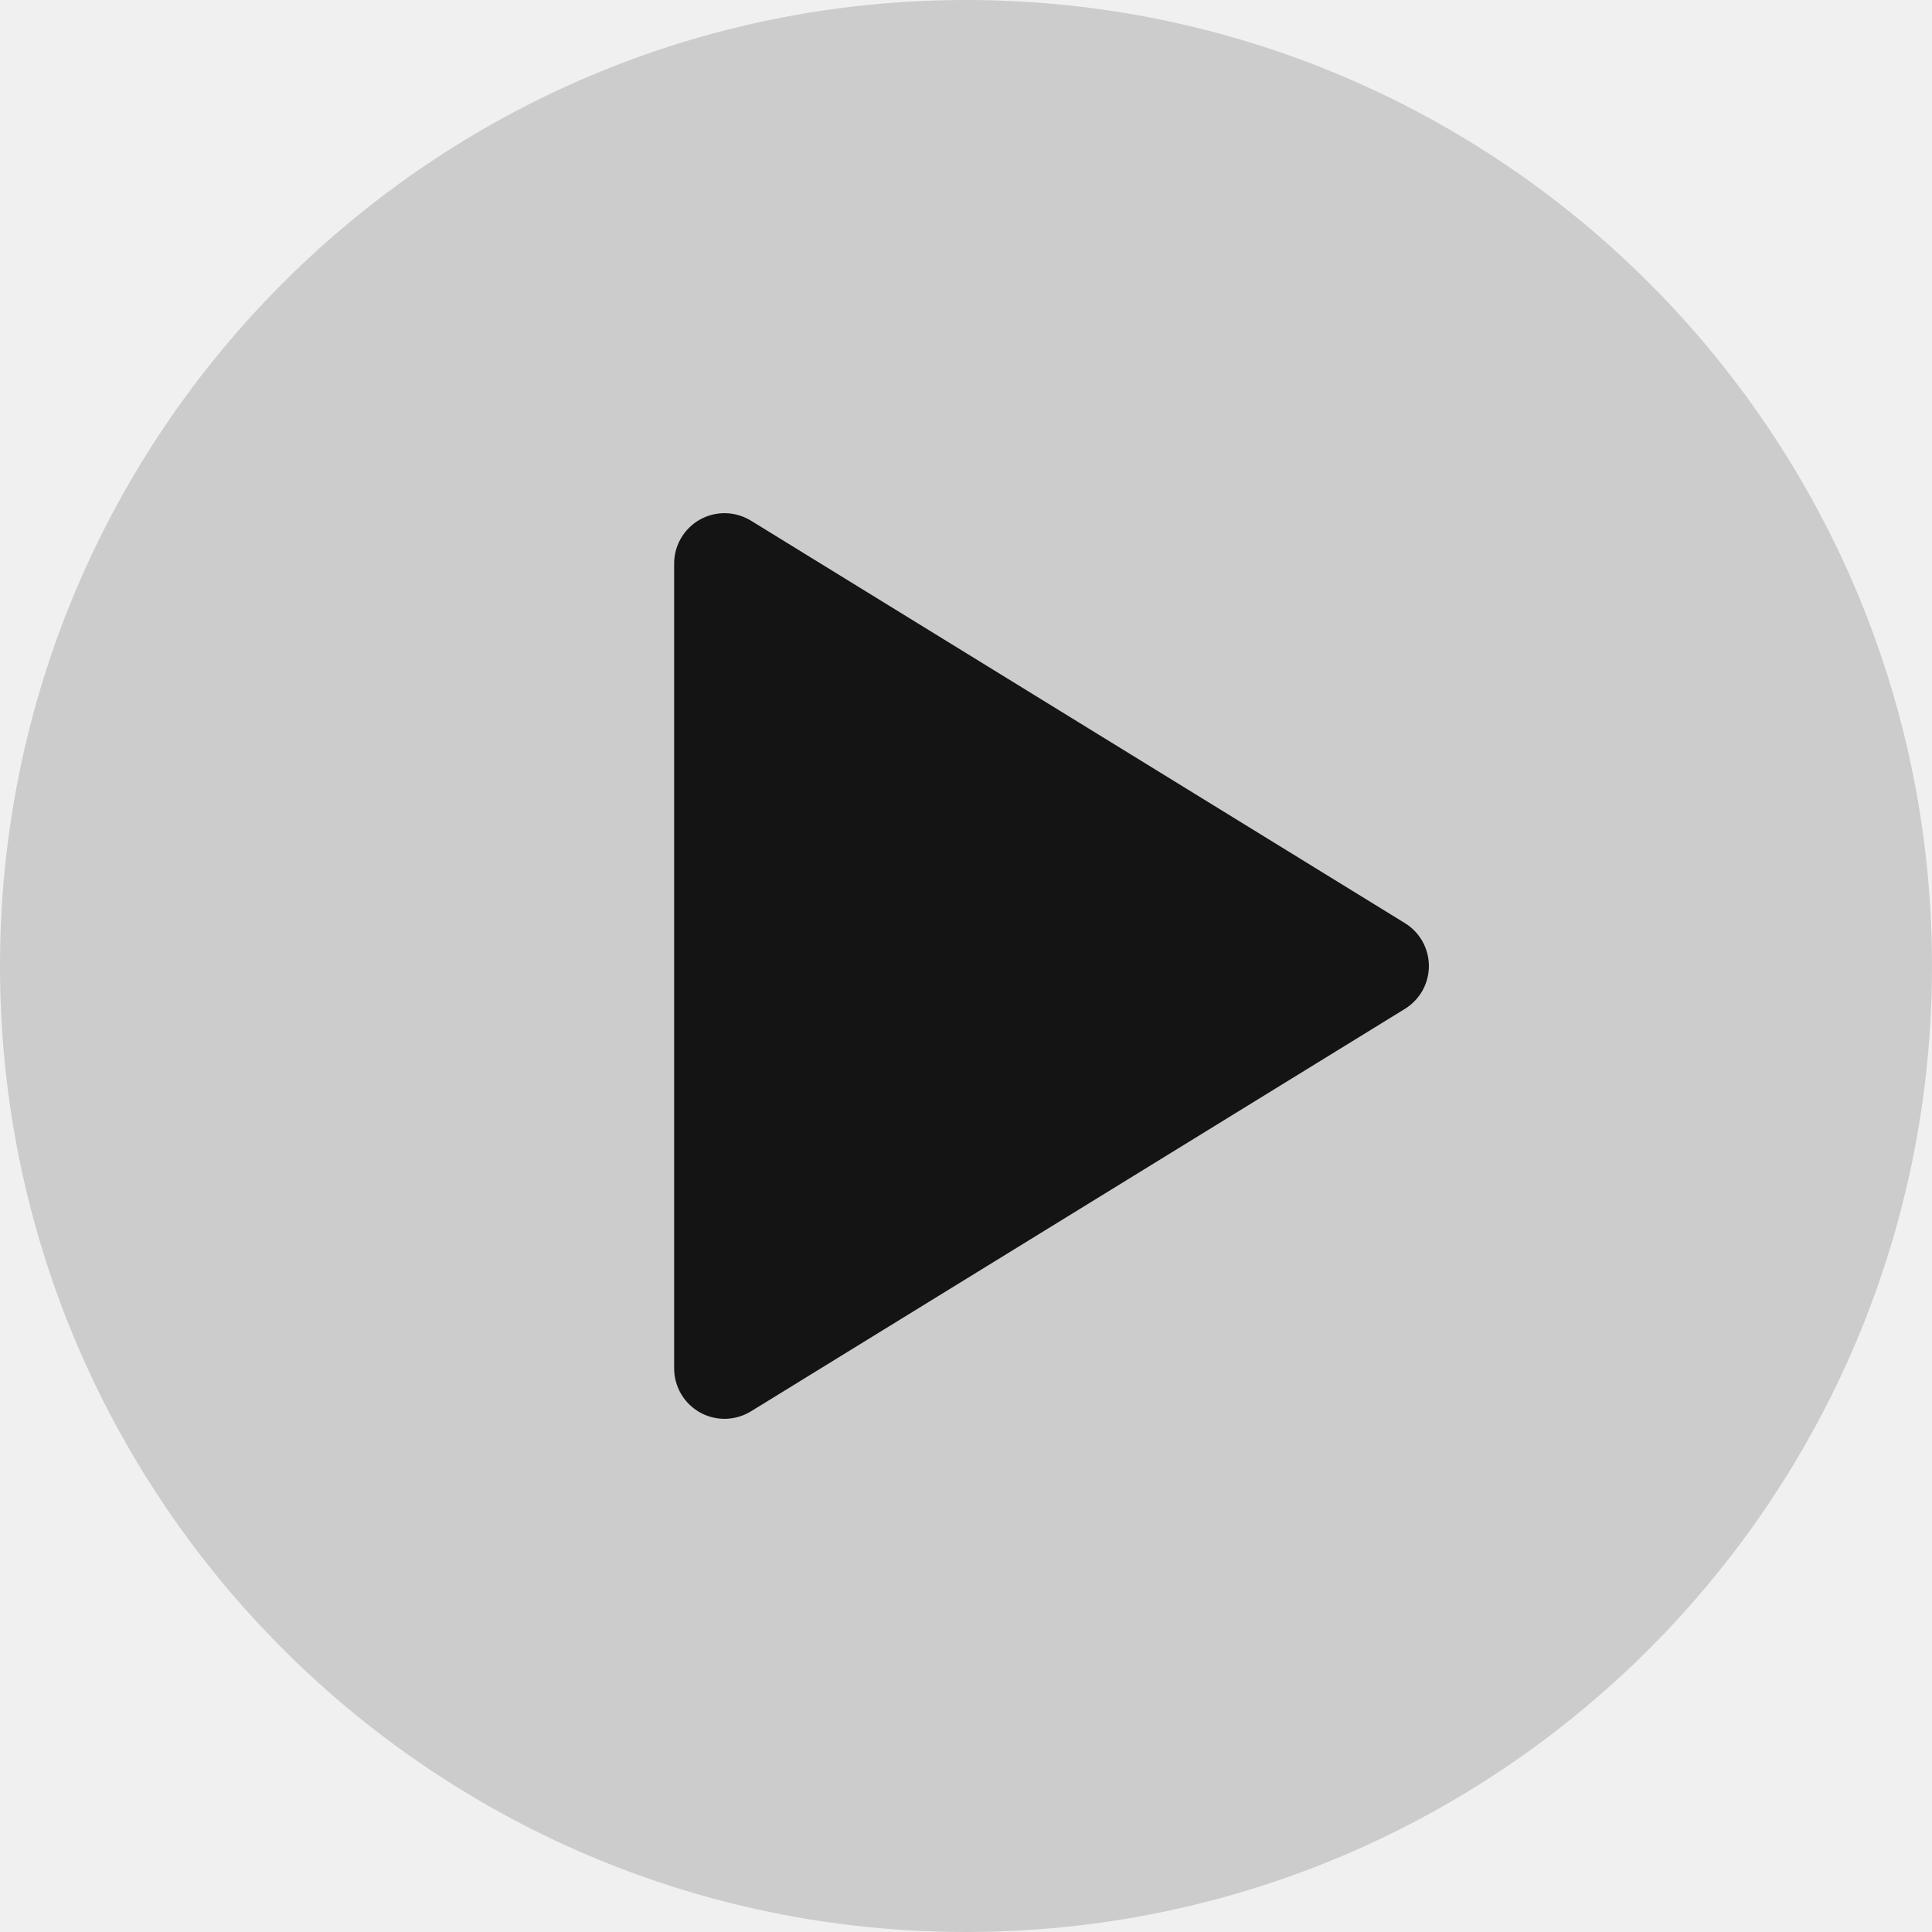
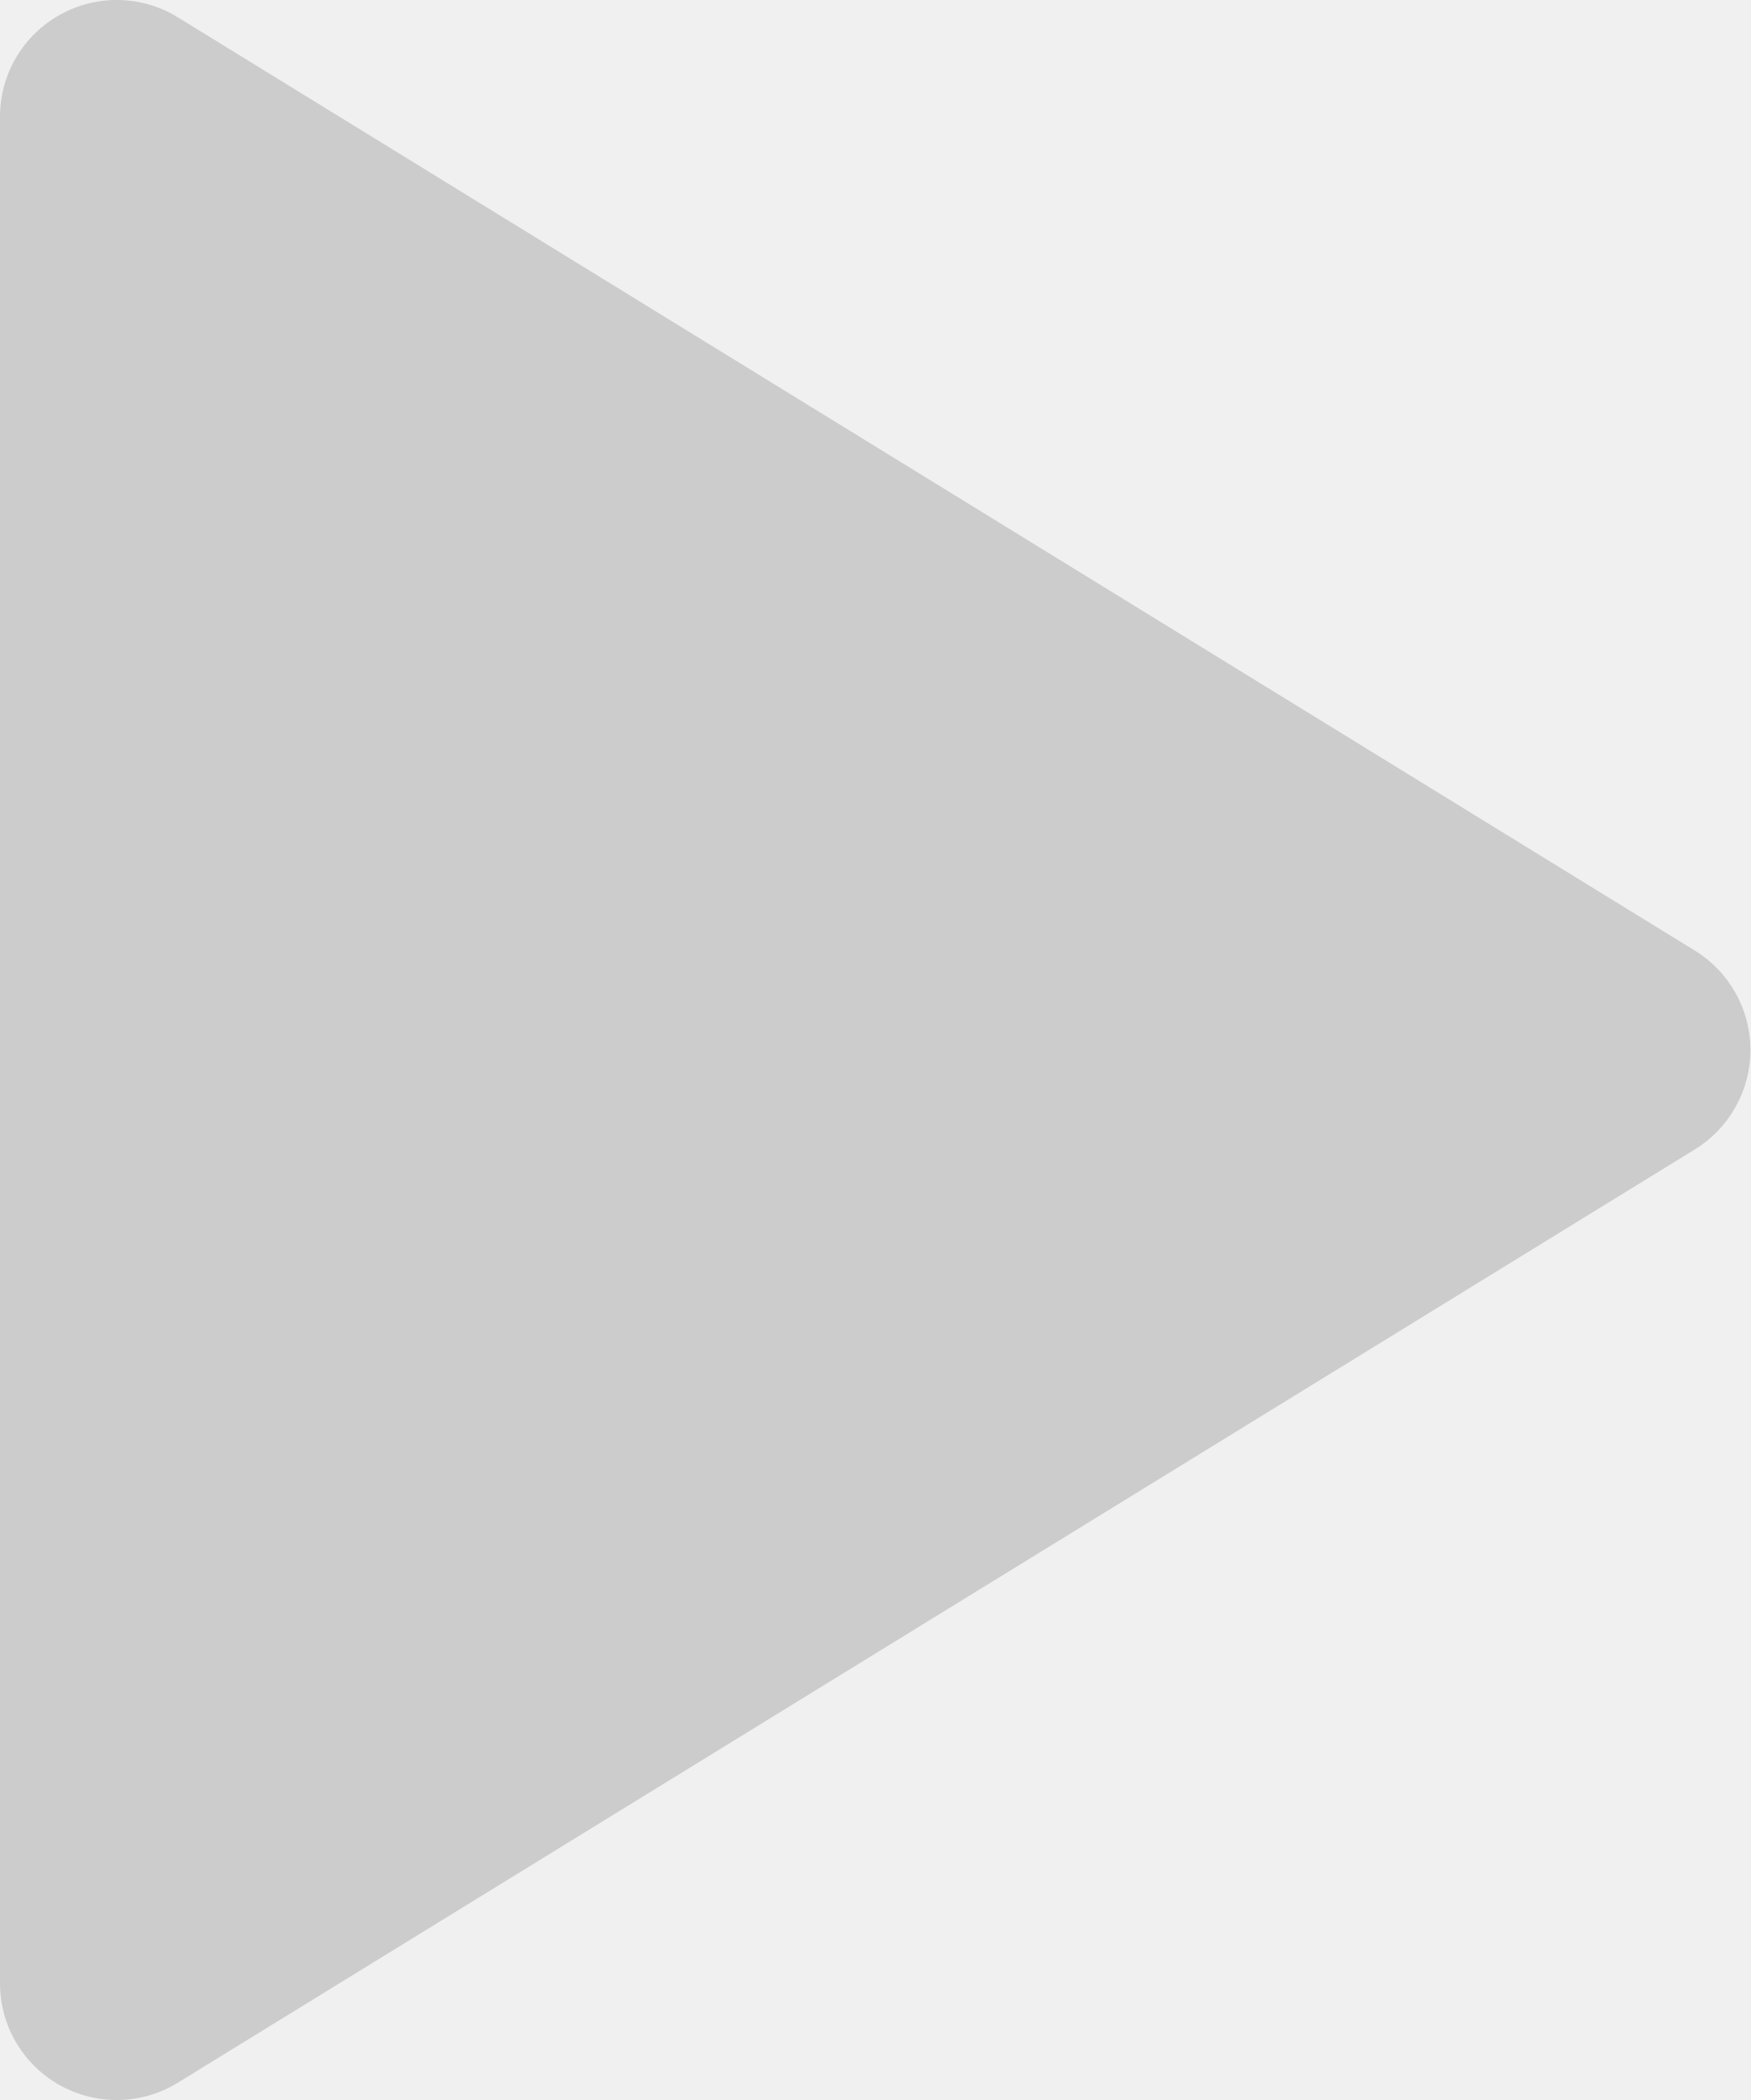
- <svg xmlns="http://www.w3.org/2000/svg" width="32" height="32" viewBox="0 0 32 32" fill="none">
-   <rect x="0.75" y="0.75" width="30.5" height="30.5" rx="15.25" fill="#CCCCCC" />
-   <rect x="0.75" y="0.75" width="30.5" height="30.5" rx="15.25" stroke="#CCCCCC" stroke-width="1.5" />
-   <g clip-path="url(#clip0_316_259)">
-     <path d="M11.166 9.333V22.667C11.166 22.815 11.206 22.96 11.281 23.088C11.356 23.216 11.464 23.322 11.593 23.394C11.723 23.467 11.869 23.503 12.017 23.5C12.165 23.497 12.31 23.454 12.437 23.377L23.27 16.71C23.391 16.635 23.491 16.531 23.561 16.407C23.63 16.282 23.667 16.142 23.667 16C23.667 15.858 23.63 15.717 23.561 15.593C23.491 15.469 23.391 15.364 23.27 15.29L12.437 8.623C12.31 8.546 12.165 8.503 12.017 8.5C11.869 8.497 11.723 8.533 11.593 8.606C11.464 8.678 11.356 8.784 11.281 8.912C11.206 9.039 11.166 9.185 11.166 9.333Z" fill="#141414" />
-   </g>
-   <defs>
-     <clipPath id="clip0_316_259">
-       <rect width="20" height="20" fill="white" transform="translate(6 6)" />
-     </clipPath>
-   </defs>
+ <svg xmlns="http://www.w3.org/2000/svg" width="20" height="24" viewBox="0 0 20 24" fill="none">
+   <path d="M5.29397e-08 1.334V22.666C-6.679e-05 22.904 0.063 23.137 0.183 23.341C0.303 23.546 0.476 23.715 0.683 23.831C0.89 23.946 1.124 24.005 1.361 24C1.598 23.995 1.83 23.927 2.032 23.802L19.365 13.136C19.559 13.017 19.719 12.85 19.83 12.651C19.942 12.452 20 12.228 20 12C20 11.772 19.942 11.548 19.83 11.349C19.719 11.15 19.559 10.983 19.365 10.864L2.032 0.198C1.83 0.073 1.598 0.005 1.361 0C1.124 -0.005 0.89 0.054 0.683 0.17C0.476 0.285 0.303 0.454 0.183 0.659C0.063 0.863 -6.679e-05 1.096 5.29397e-08 1.334Z" fill="#CCCCCC" />
</svg>
